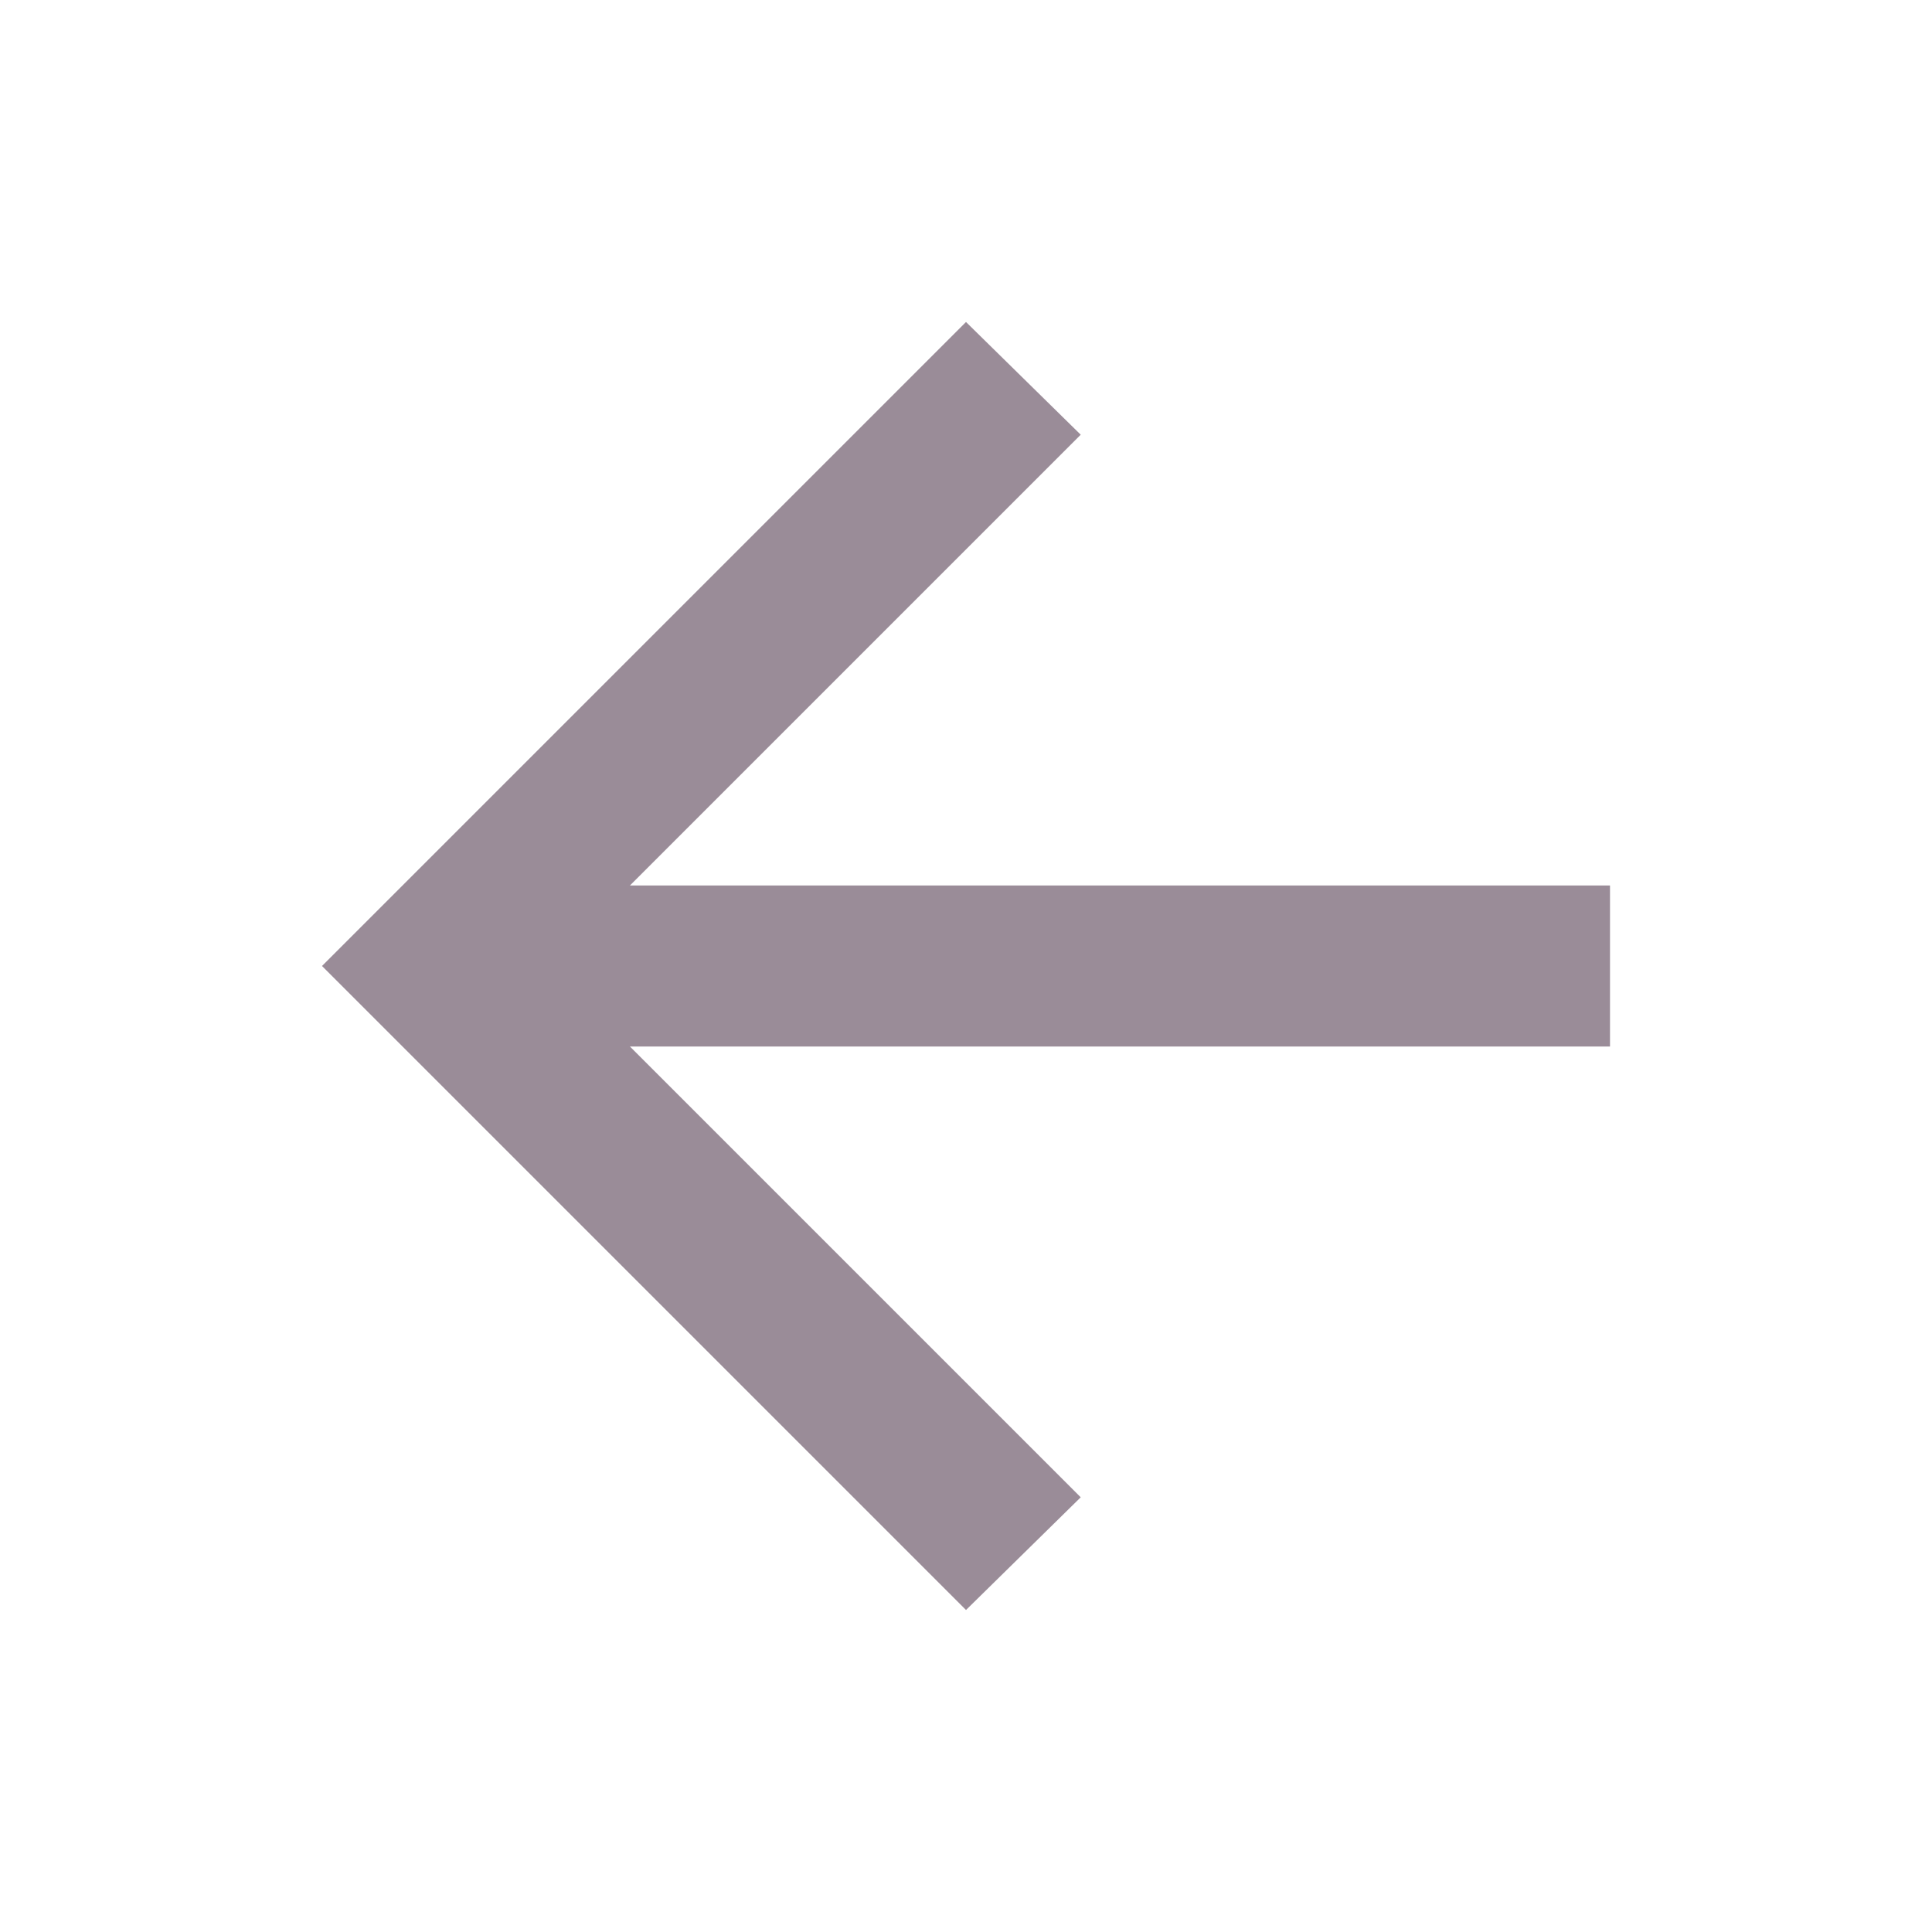
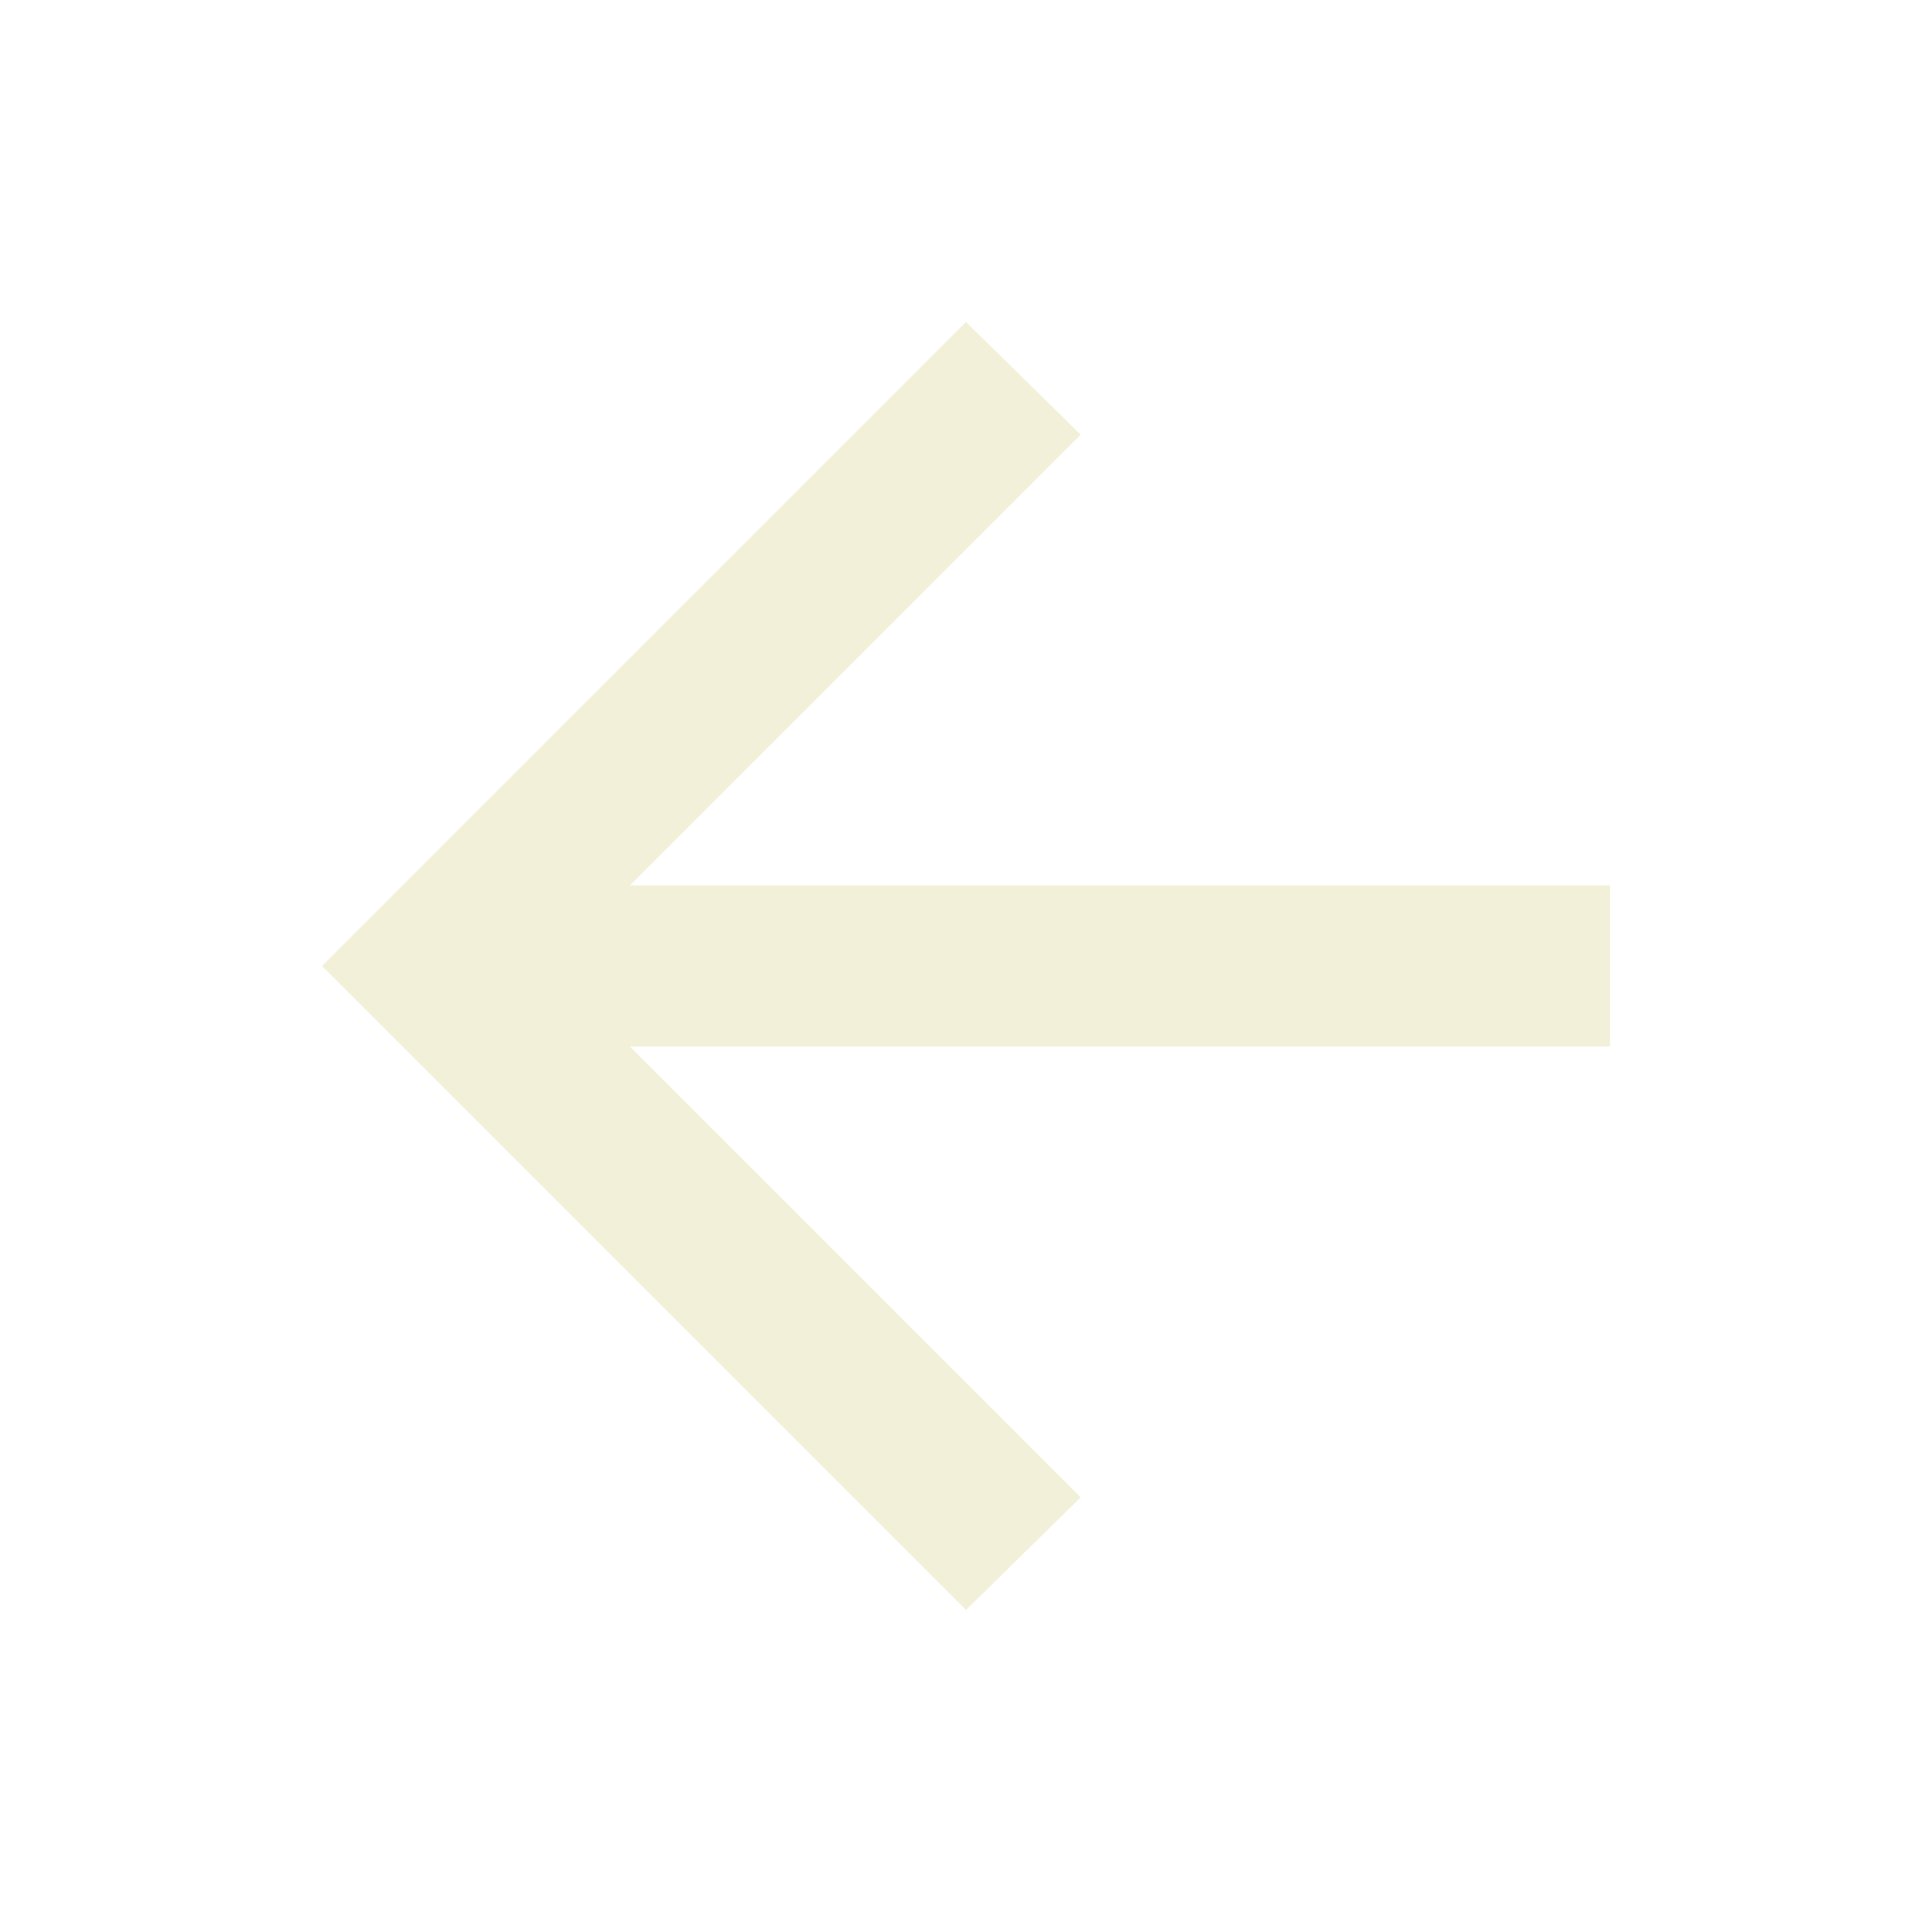
<svg xmlns="http://www.w3.org/2000/svg" height="24" fill="#9A8C98" viewBox="0 -960 960 960" width="24">
-   <path d="m313-440 224 224-57 56-320-320 320-320 57 56-224 224h487v80H313Z" fill="#9A8C98" />
+   <path d="m313-440 224 224-57 56-320-320 320-320 57 56-224 224h487v80H313Z" fill="#f2f0d8" />
</svg>
